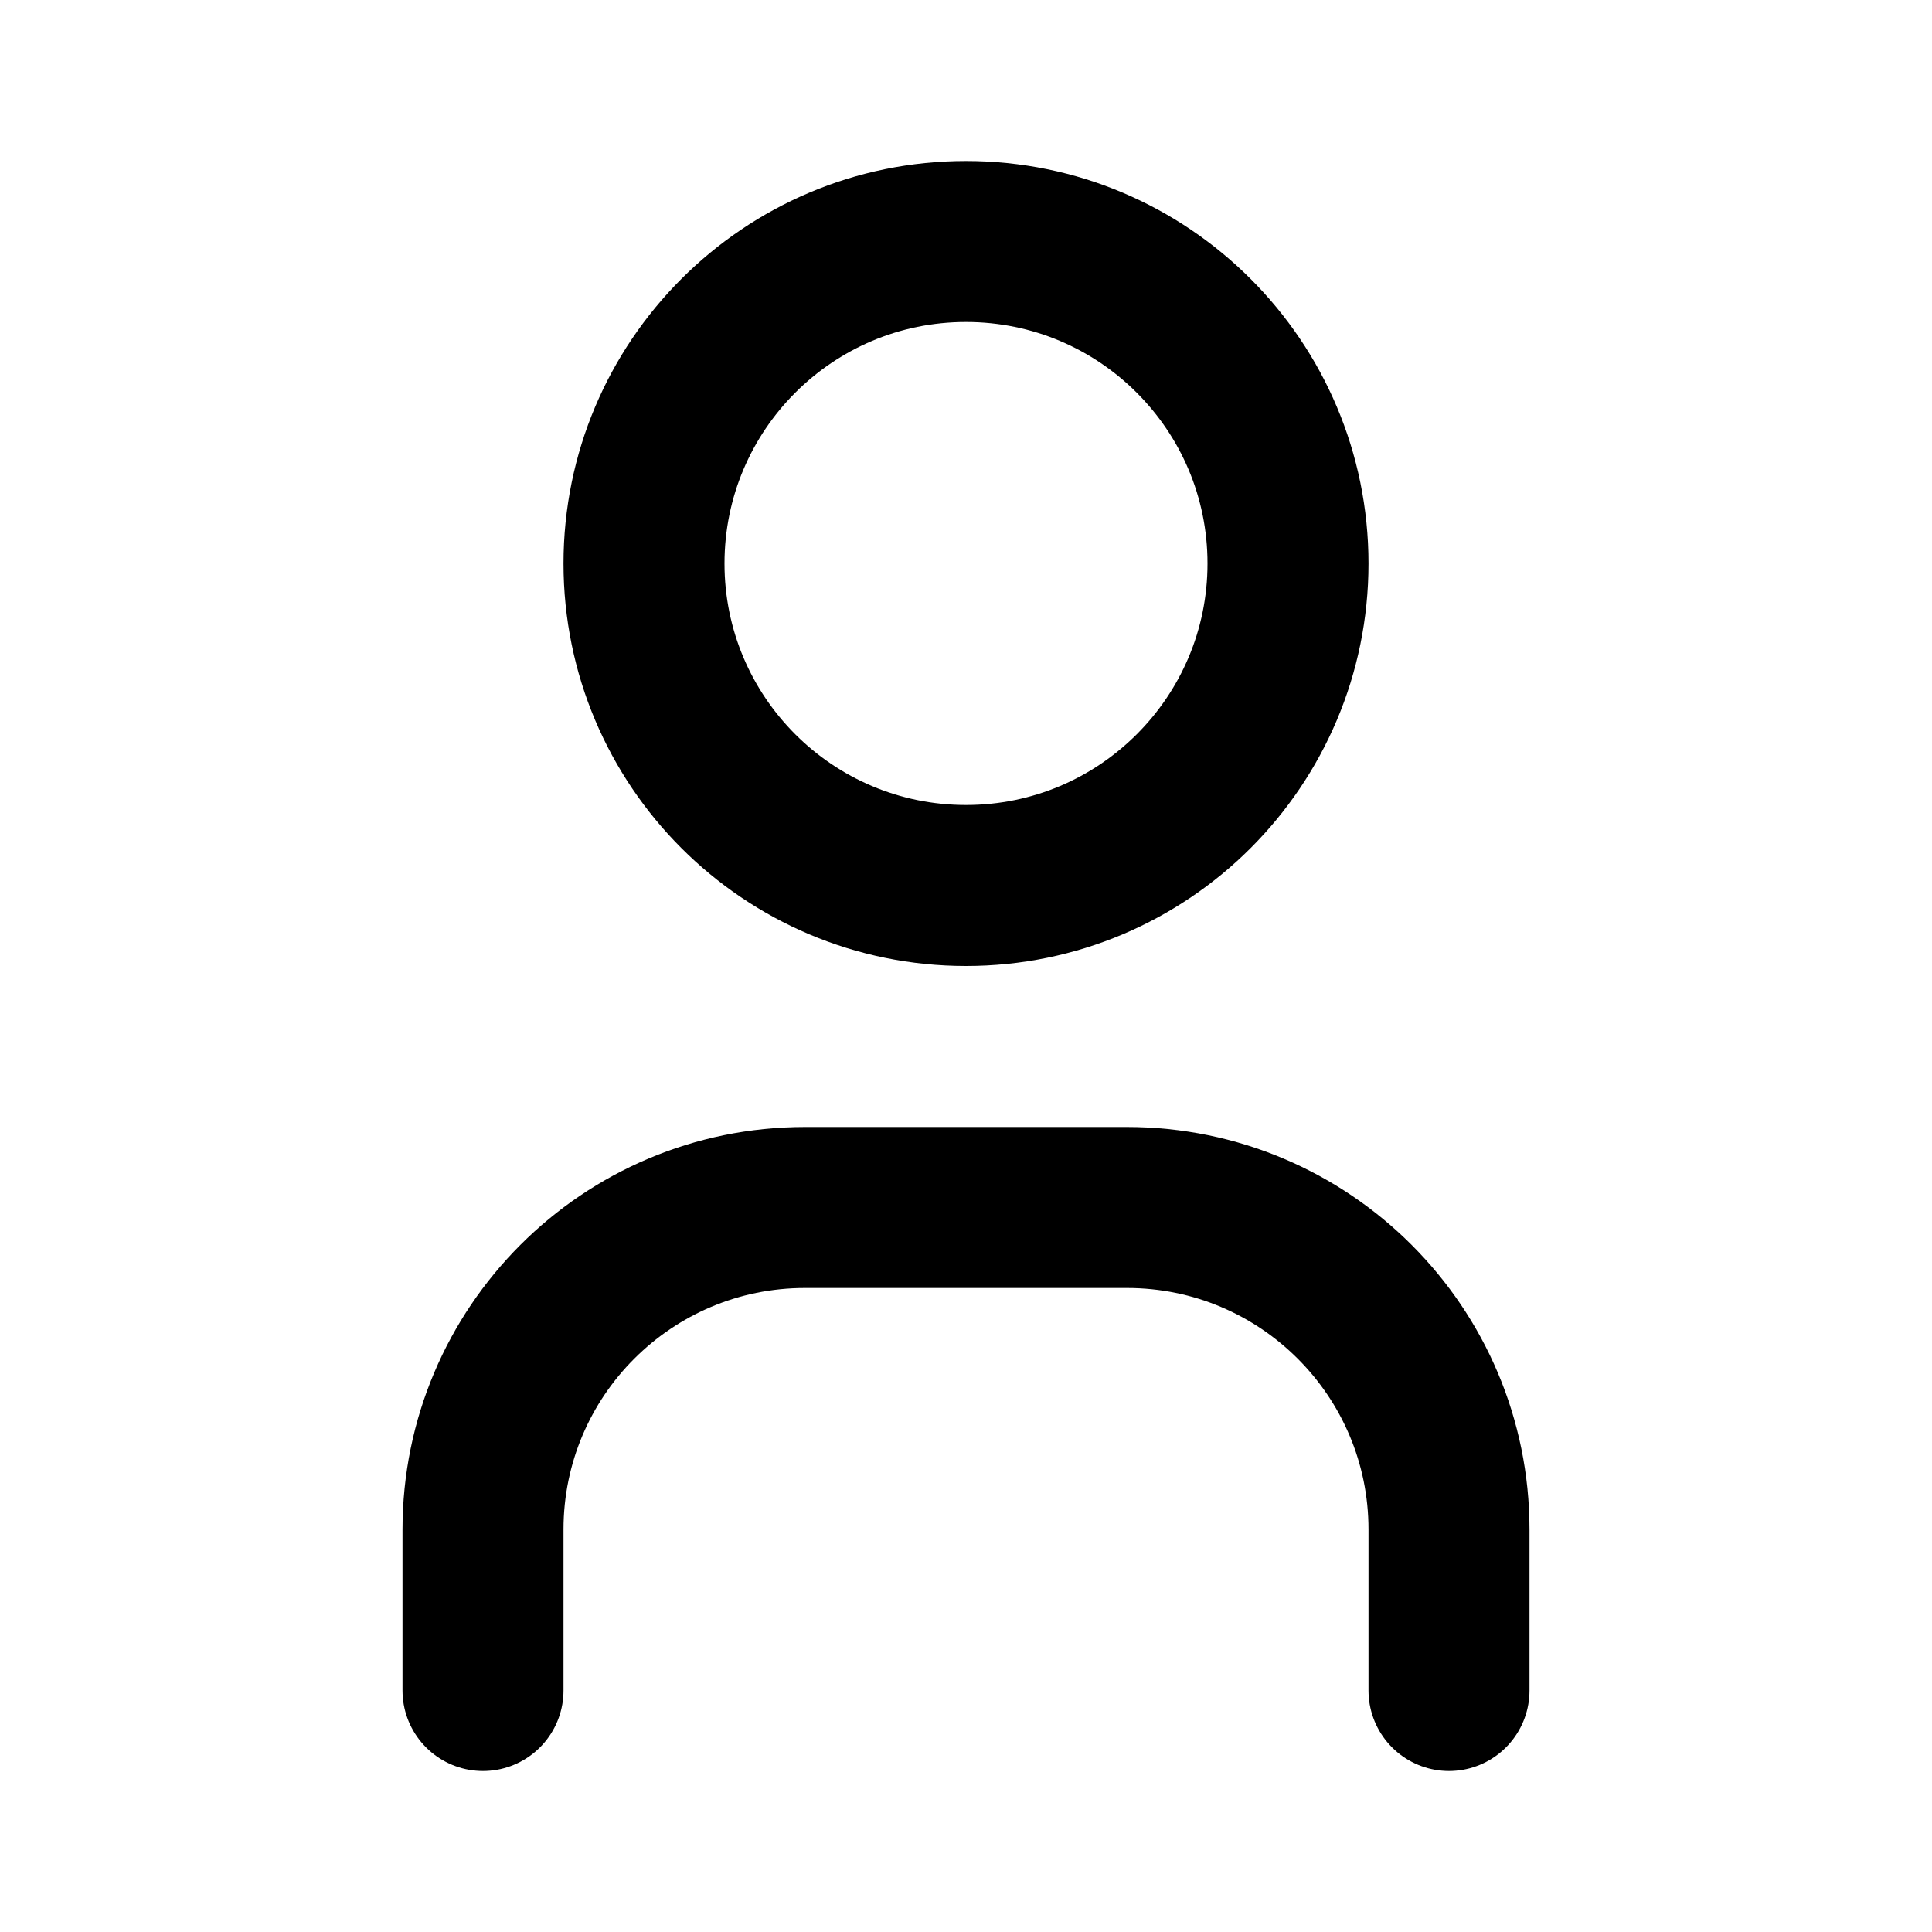
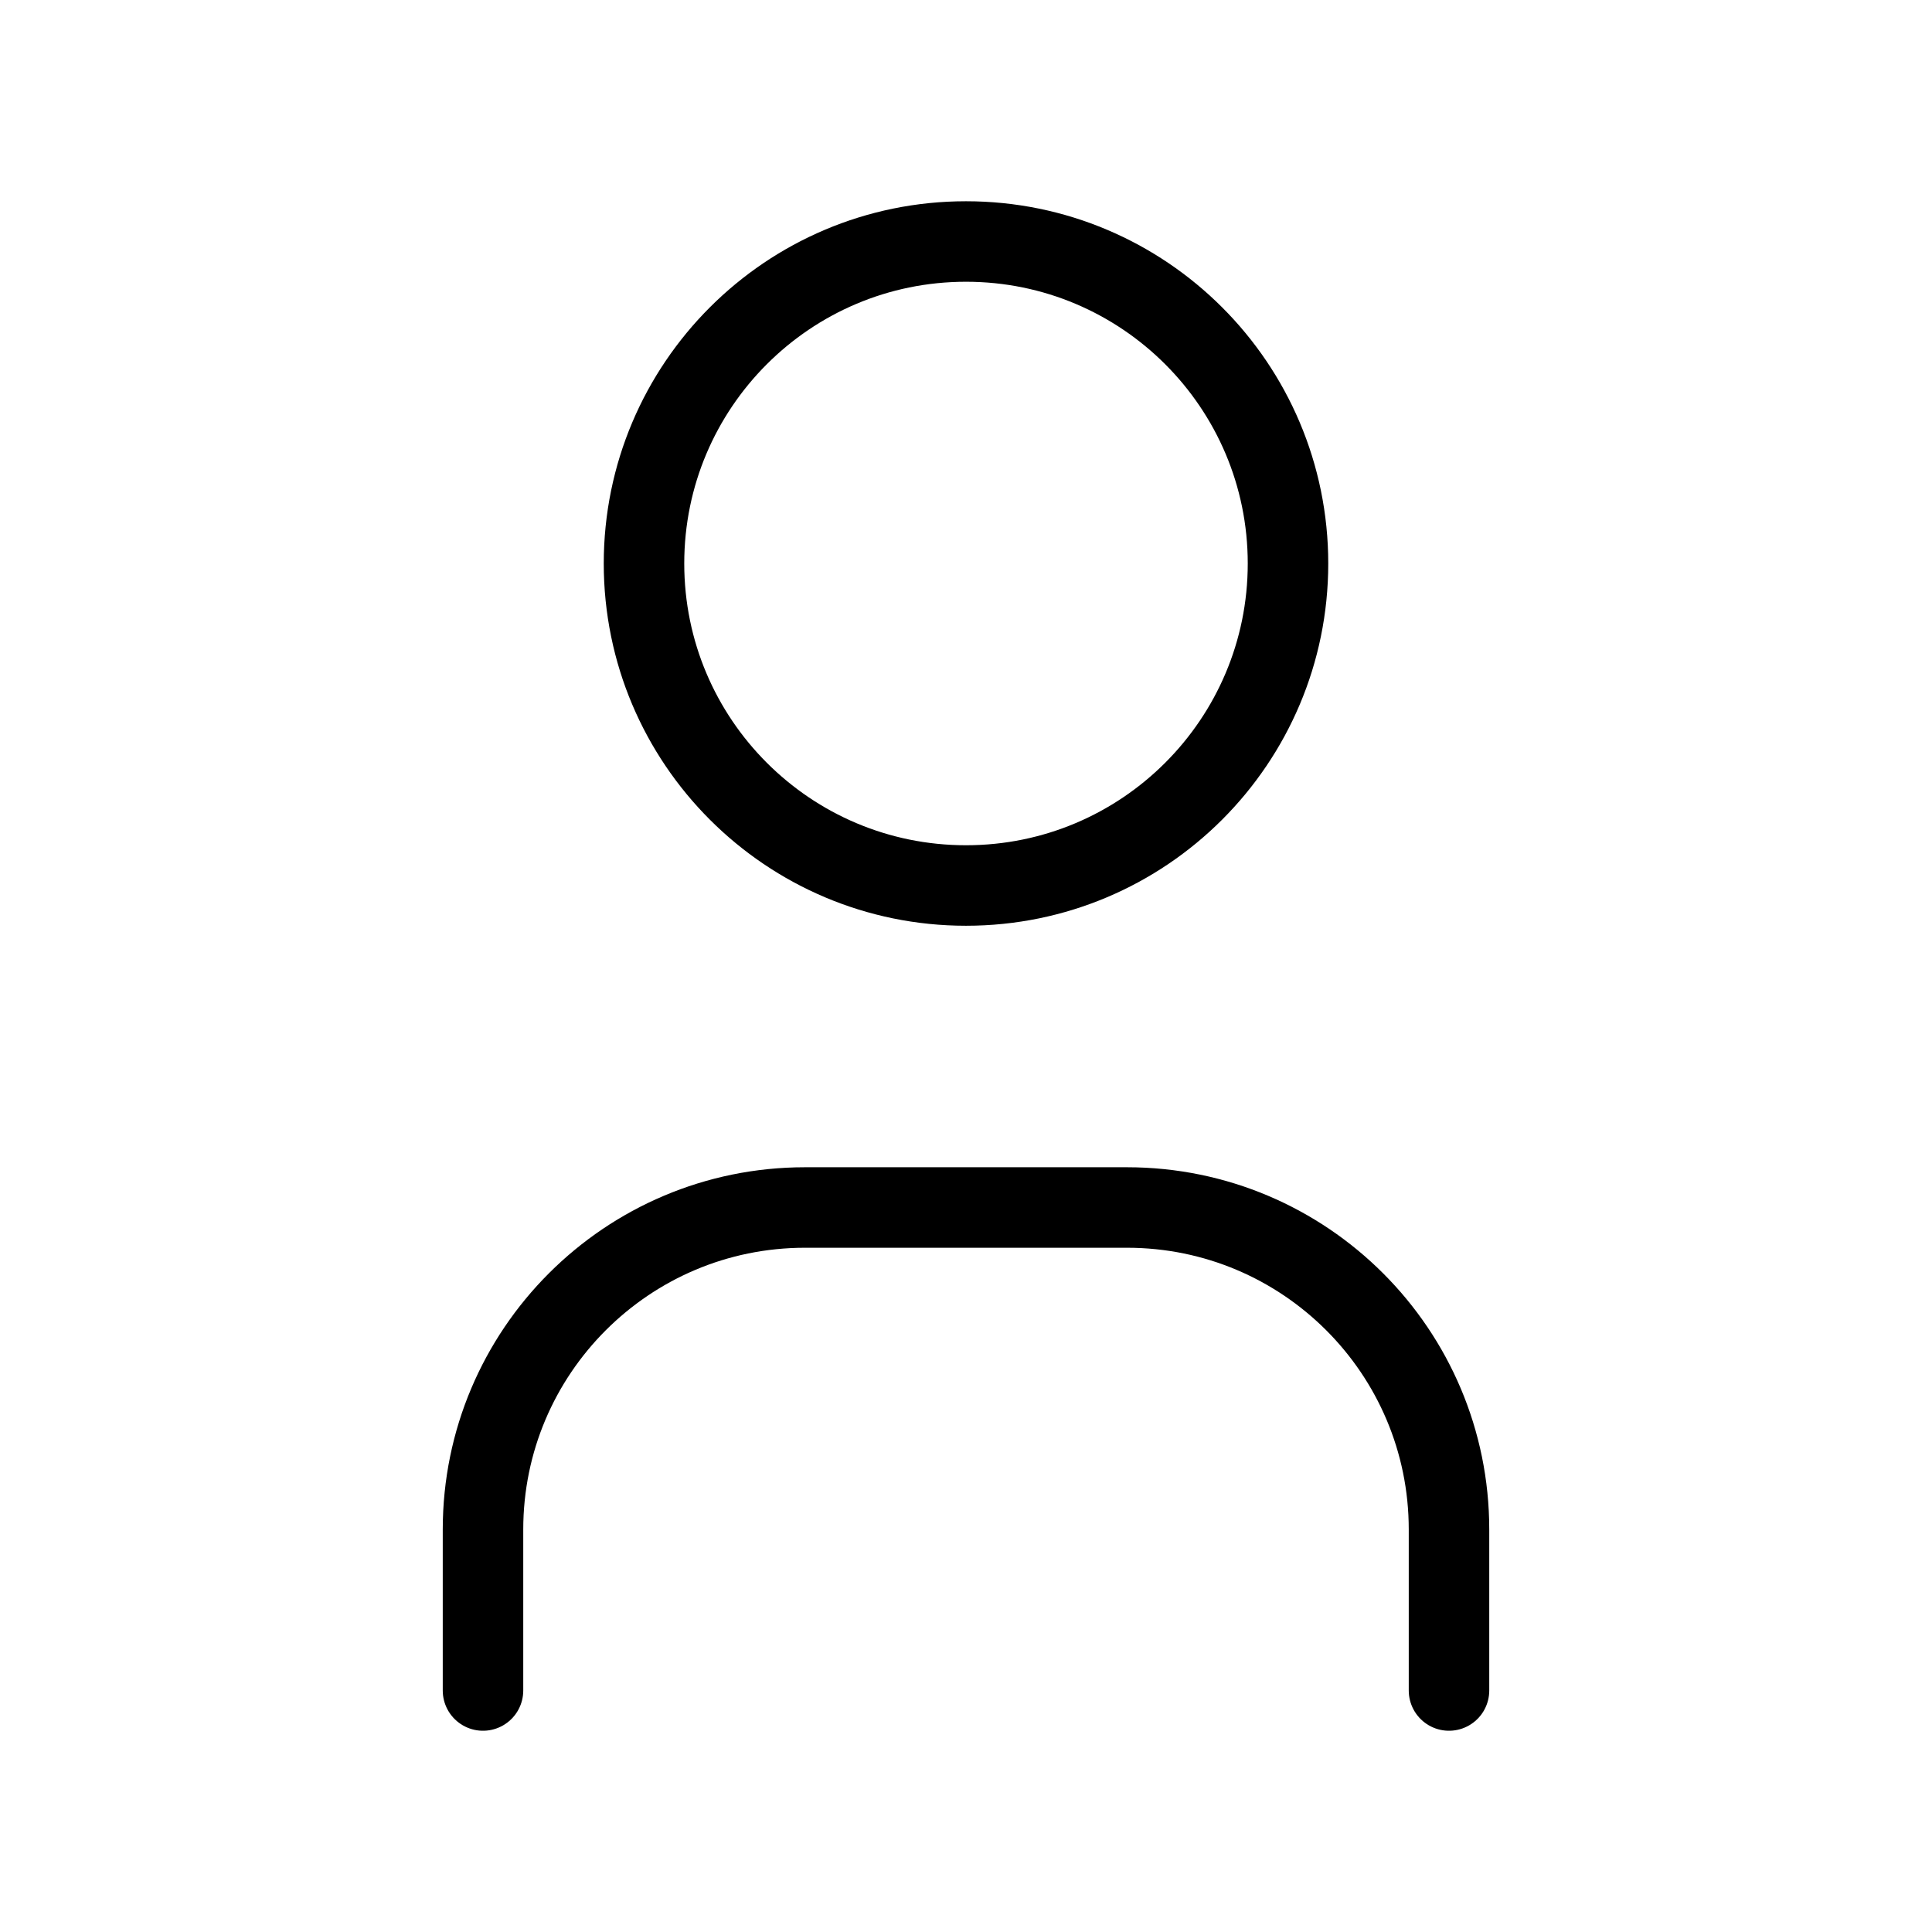
- <svg xmlns="http://www.w3.org/2000/svg" width="24" height="24" viewBox="0 0 24 24" fill="none" stroke="currentColor" stroke-width="2" stroke-linecap="round" stroke-linejoin="round" class="icon icon-tabler icons-tabler-outline icon-tabler-user">
+ <svg xmlns="http://www.w3.org/2000/svg" width="24" height="24" viewBox="0 0 24 24" fill="none" stroke="currentColor" stroke-width="1" stroke-linecap="round" stroke-linejoin="round" class="icon icon-tabler icons-tabler-outline icon-tabler-user">
  <path stroke="none" d="M0 0h24v24H0z" fill="none" />
  <path d="M8 7a4 4 0 1 0 8 0a4 4 0 0 0 -8 0" />
  <path d="M6 21v-2a4 4 0 0 1 4 -4h4a4 4 0 0 1 4 4v2" />
</svg>
